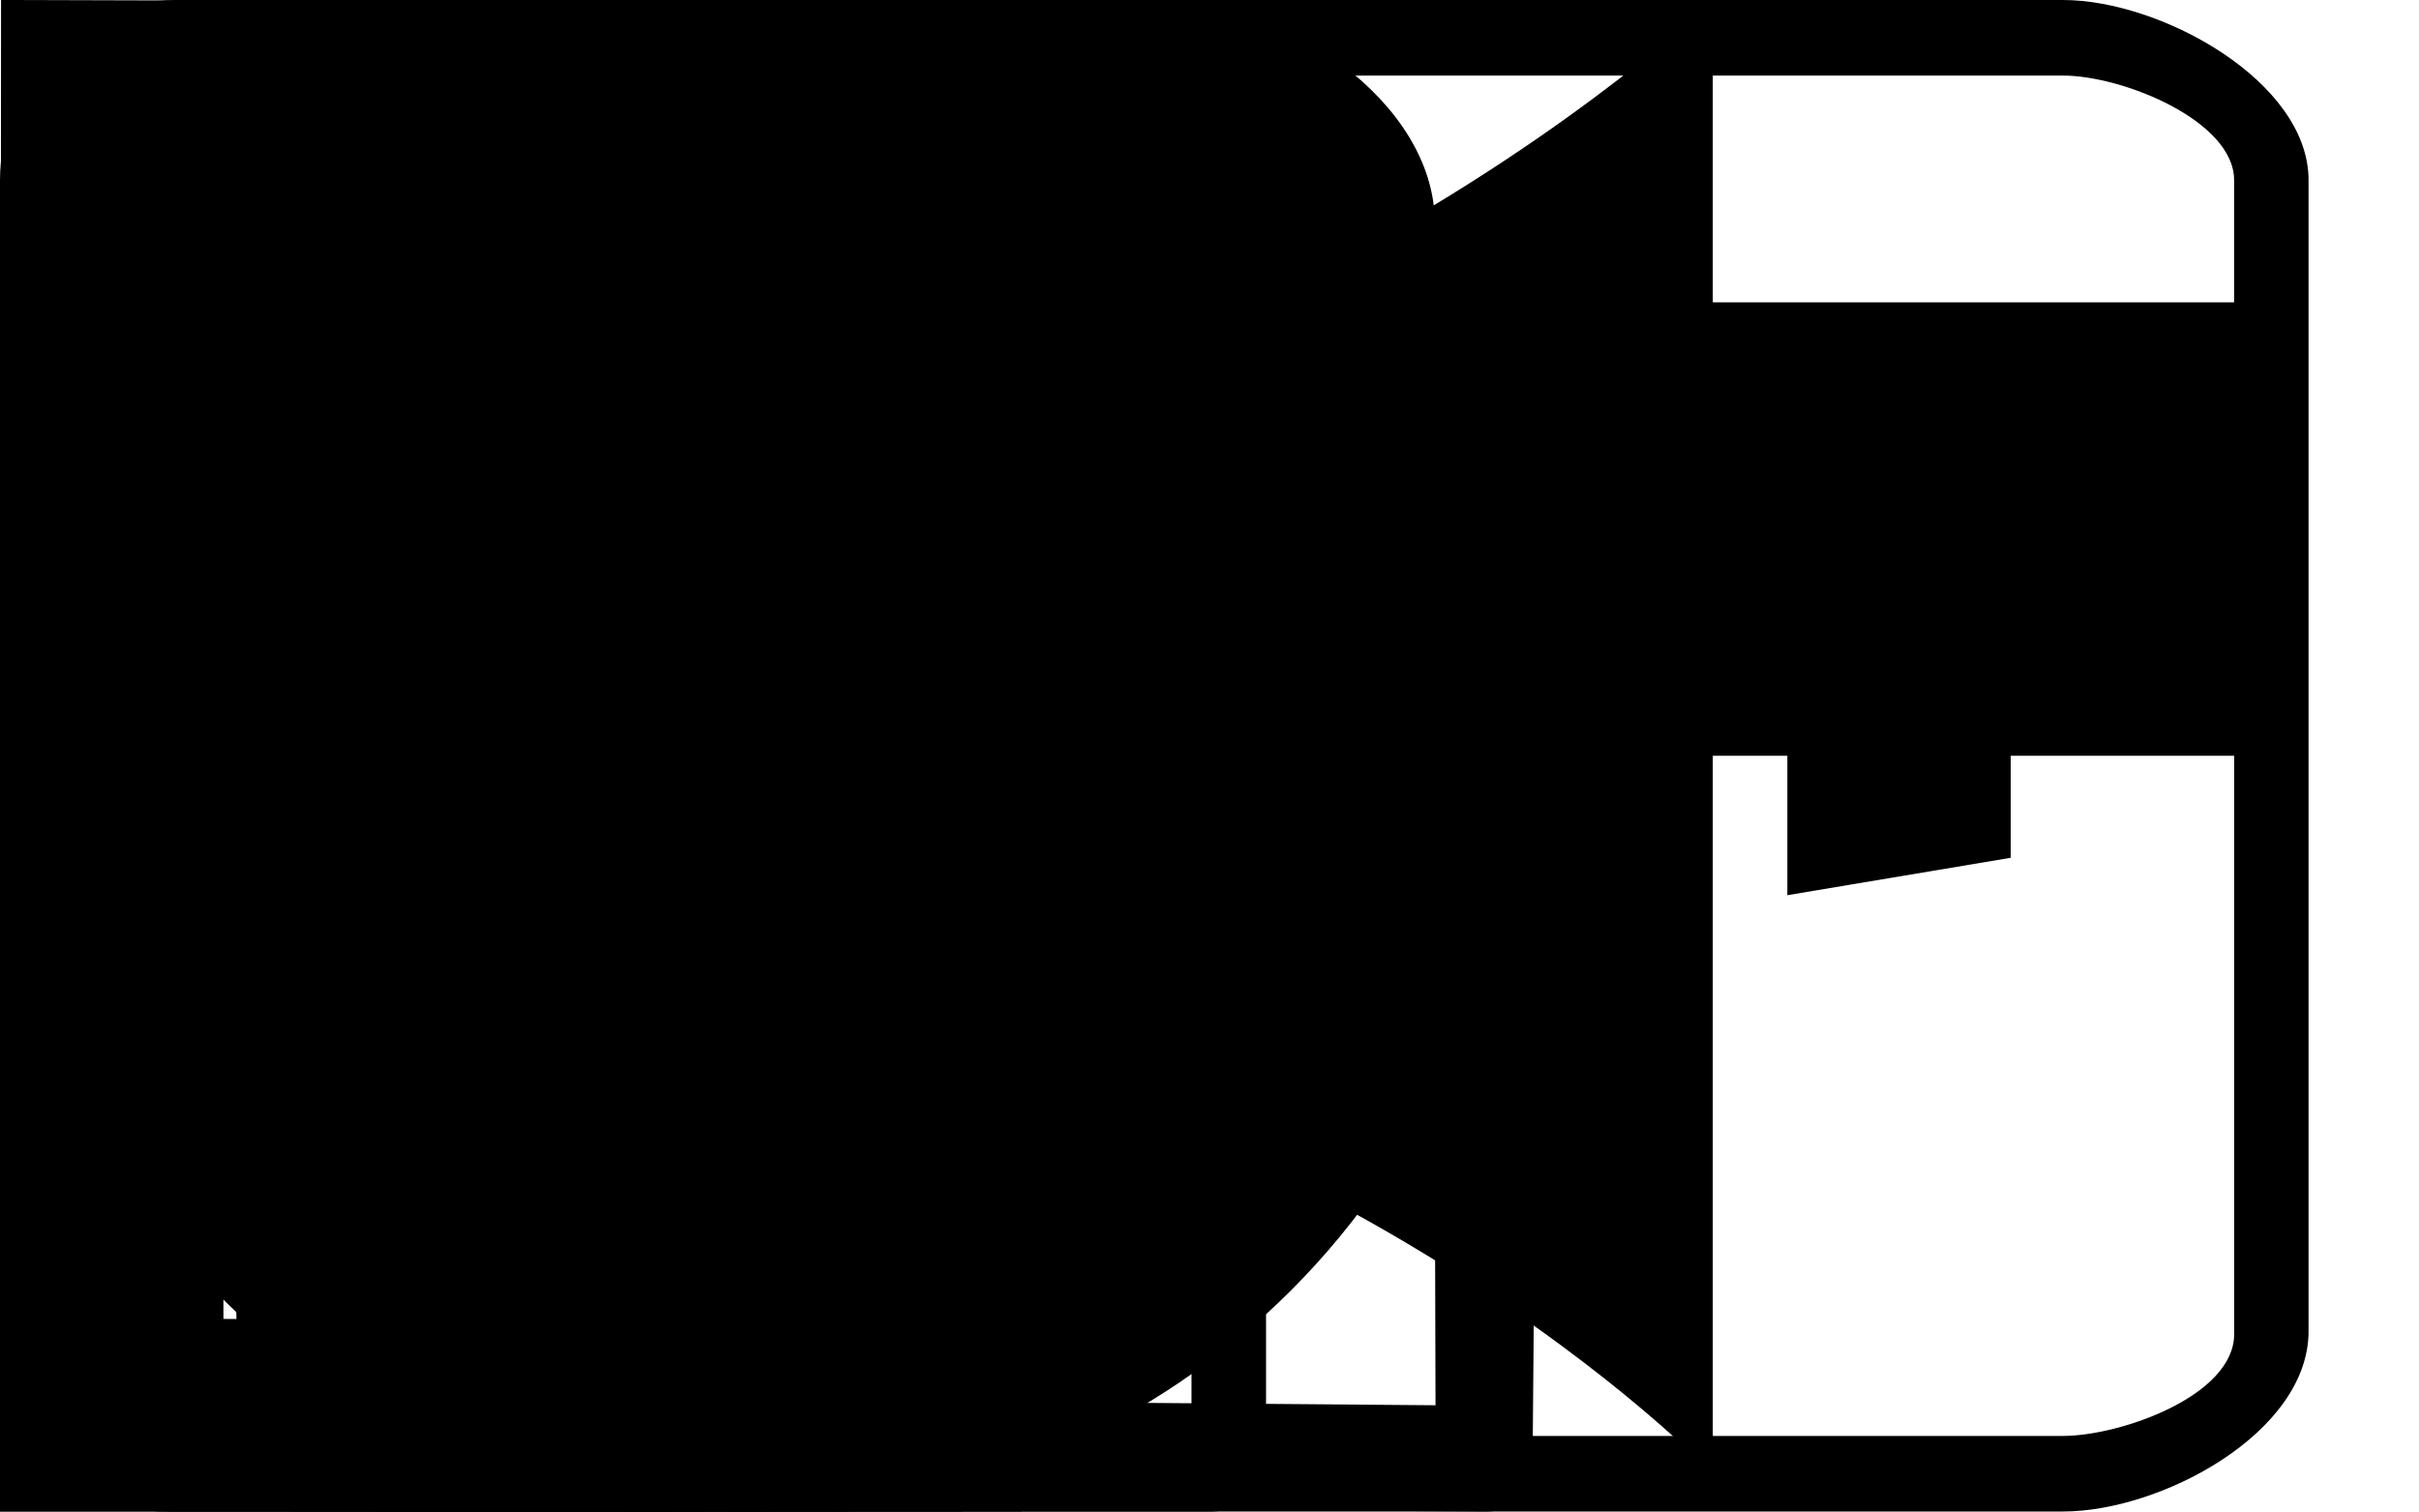
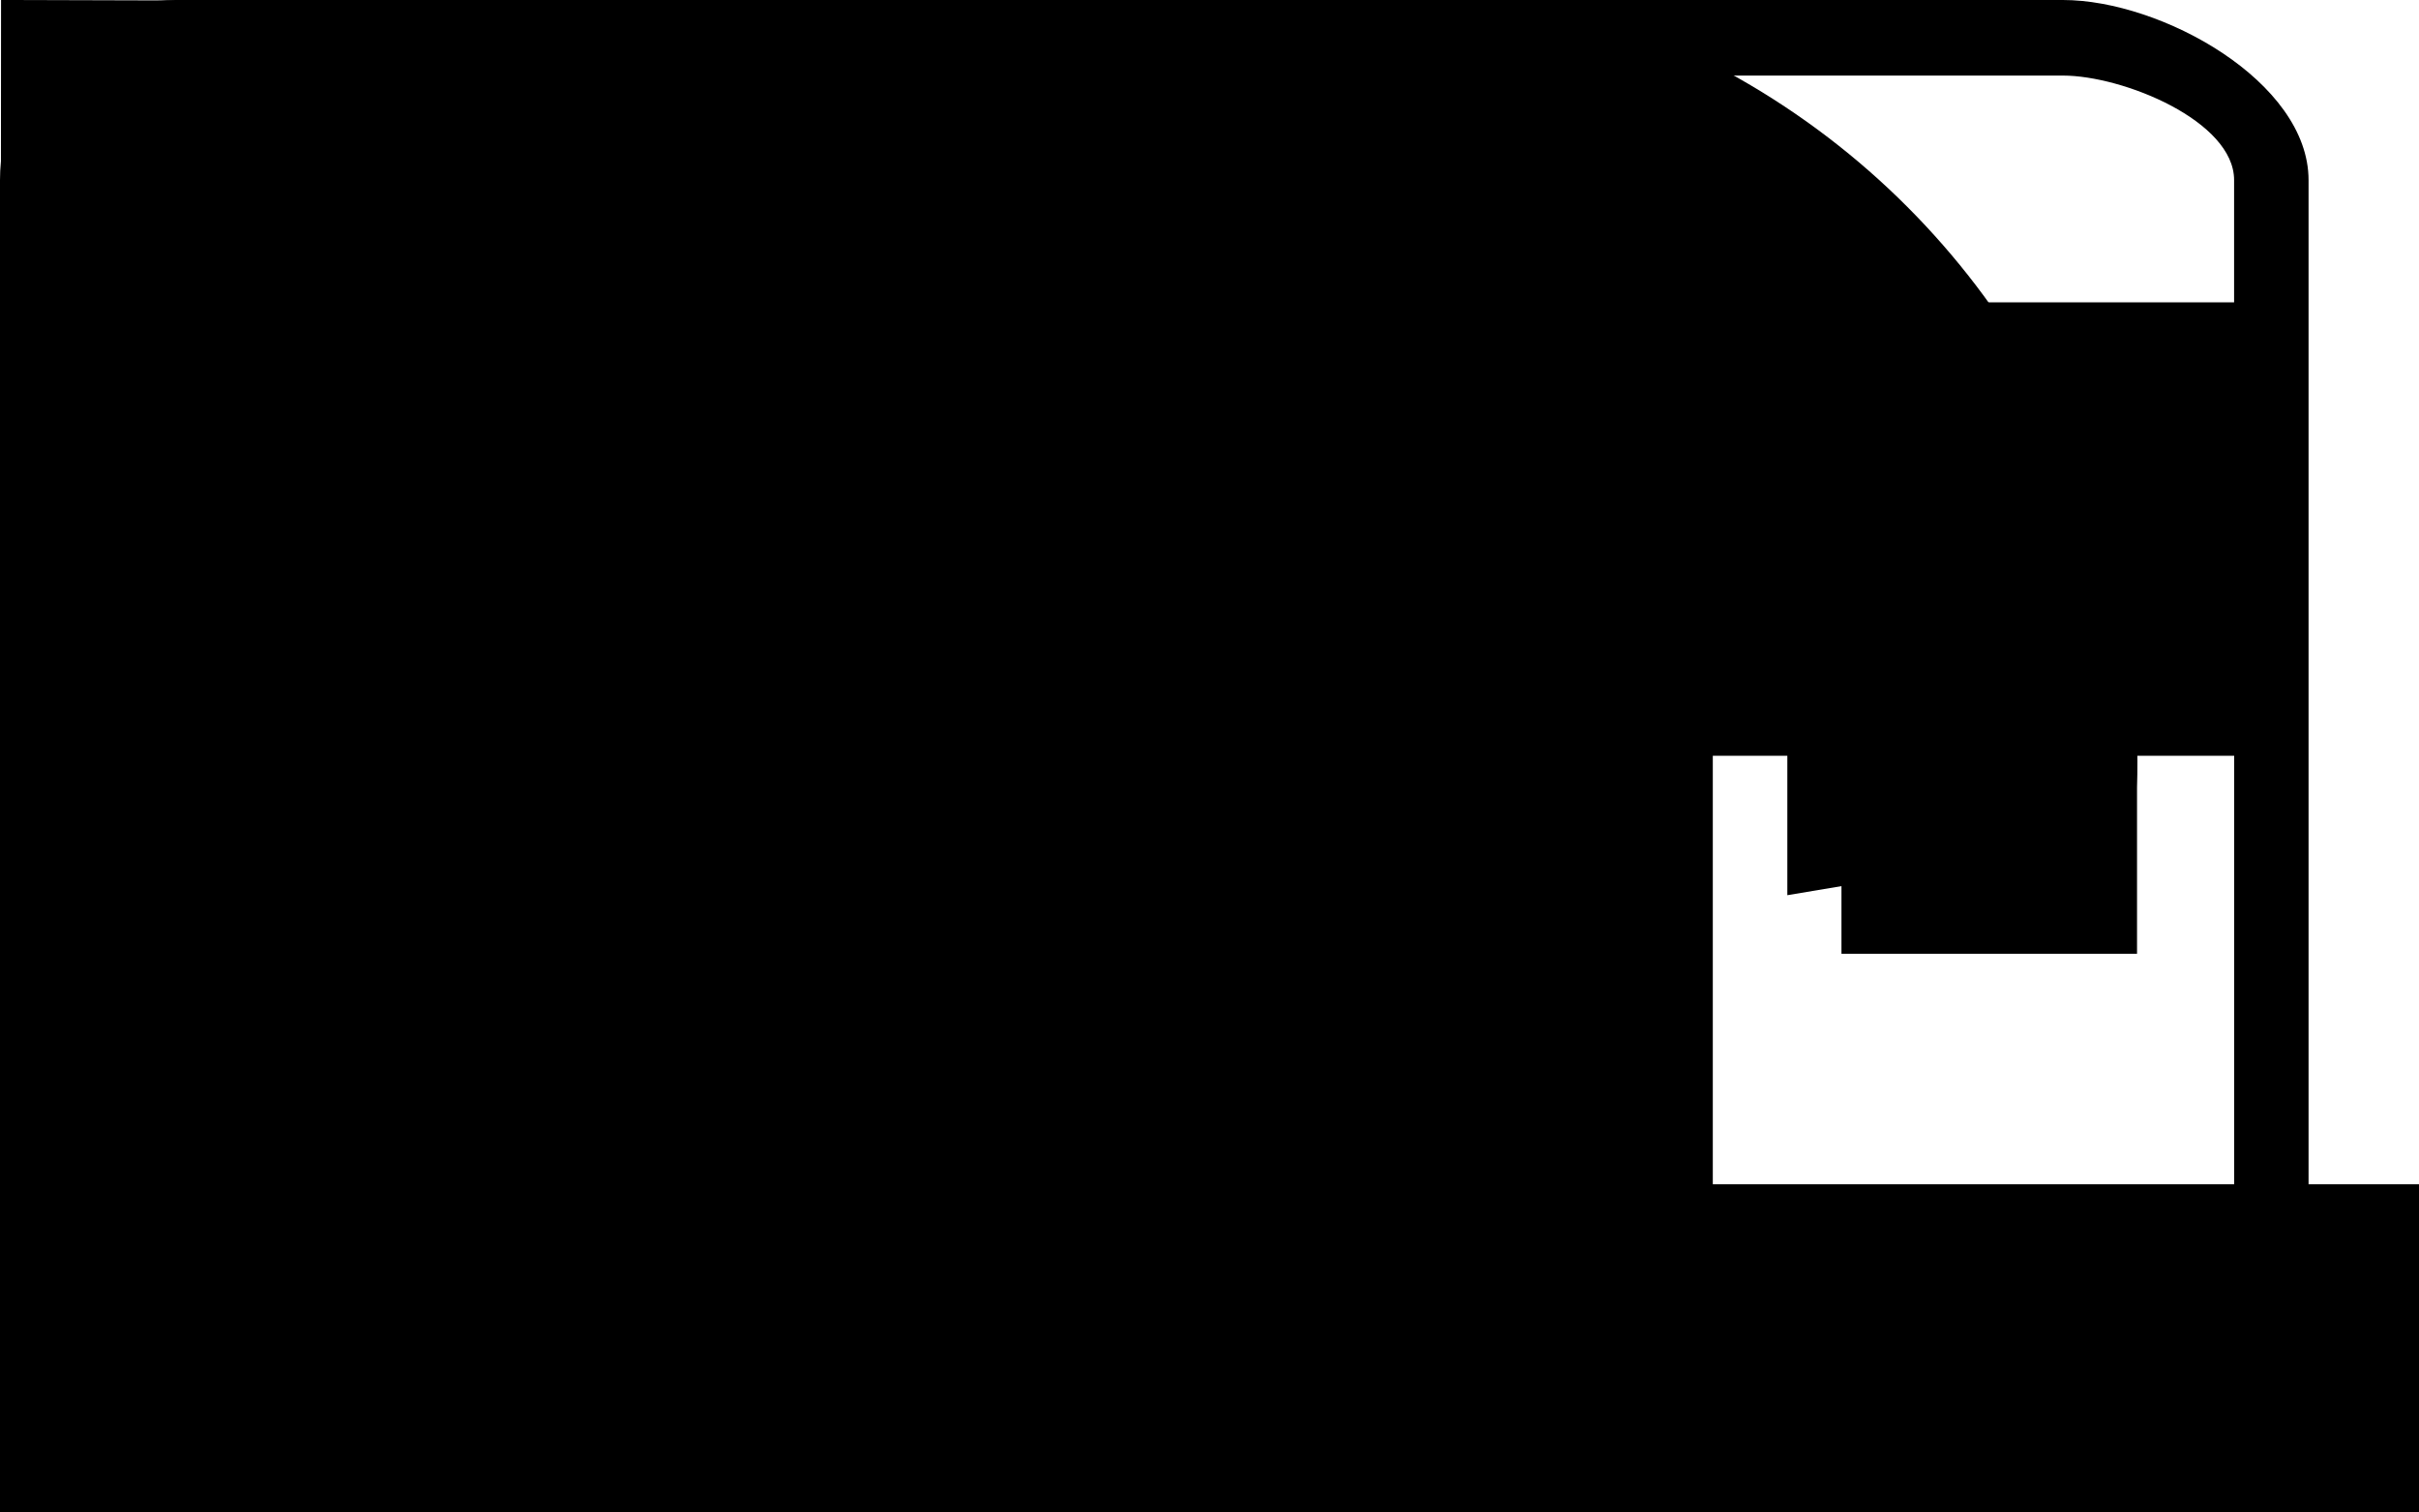
<svg id="quicklinks-icons" viewBox="0 0 32 20">
  <path id="quicklinks-payments" d="M3.731,17h3.107c0.327,0,0.615-0.109,0.65-0.445     C7.525,16.22,7.272,16,6.948,16H3.841c-0.326,0-0.615,0.107-0.651,0.443C3.153,16.778,3.407,17,3.731,17z M8.971,17h5.636     c0.326,0,0.58-0.222,0.543-0.557C15.114,16.146,14.897,16,14.606,16H9.079c-0.323,0-0.615,0.107-0.65,0.443     C8.429,16.778,8.646,17,8.971,17L8.971,17z M30.539,2.383v15.232c0,1.341-1.948,2.385-3.249,2.385H2.323C1.057,20,0,18.918,0,17.615     V2.383C0,1.08,1.057,0,2.323,0H27.29C28.591,0,30.539,1.08,30.539,2.383z M0.985,4h28.569V2.383C29.555,1.602,28.087,1,27.29,1     H2.323c-0.76,0-1.338,0.564-1.338,1.383V4z M29.555,10H0.985v7.652C0.985,18.436,1.527,19,2.323,19H27.29     c0.758,0,2.265-0.529,2.265-1.348V10z" />
  <path id="quicklinks-contact" d="M3.37,13.549C0.127,8.787-0.853,4.211,0.769,2.95     C1.625,2.256,1.87,2.13,1.962,2.13l3.091,4.574c-1.041,0.977-0.857,3.248,0.521,5.268c1.379,2.018,3.366,2.996,4.621,2.301     l3.093,4.575c-0.367,0.315-0.734,0.631-1.165,0.884C10.409,20.867,6.584,18.312,3.37,13.549z M13.685,18.187l-3.001-4.417     c-0.183-0.252-0.122-0.6,0.123-0.789l1.469-1.072c0.247-0.189,0.583-0.125,0.768,0.127l2.997,4.384     c0.184,0.254,0.123,0.6-0.121,0.788l-1.5,1.104C14.174,18.501,13.838,18.438,13.685,18.187L13.685,18.187z M5.635,6.357L2.666,1.972     c-0.184-0.252-0.123-0.6,0.122-0.789l1.468-1.072c0.247-0.189,0.582-0.127,0.767,0.125l3.001,4.417     C8.207,4.905,8.145,5.253,7.9,5.442L6.4,6.515C6.155,6.705,5.818,6.641,5.635,6.357L5.635,6.357z M11.205,3.833     c-0.459,0.063-0.796,0.537-0.704,1.01c0.091,0.473,0.521,0.82,0.979,0.725c0.152-0.031,0.305,0,0.458,0.033     c0.337,0.125,0.614,0.315,0.798,0.631c0.244,0.347,0.428,0.757,0.488,1.198c0.063,0.379,0.031,0.758-0.061,1.137     c-0.121,0.473,0.184,0.945,0.643,1.072c0.429,0.094,0.857-0.127,1.01-0.568c0.184-0.6,0.215-1.262,0.123-1.893     c-0.123-0.726-0.398-1.419-0.826-1.987c-0.429-0.568-1.01-1.01-1.682-1.23C12.001,3.801,11.602,3.77,11.205,3.833L11.205,3.833z      M10.746,0.585c-0.459,0.092-0.766,0.535-0.674,1.008c0.093,0.474,0.52,0.789,0.979,0.694c0.887-0.157,1.807-0.031,2.602,0.379     C14.388,3.044,15,3.581,15.461,4.274c0.49,0.727,0.826,1.547,0.979,2.398c0.213,1.198,0.061,2.429-0.46,3.501     c-0.184,0.441,0,0.947,0.429,1.167c0.398,0.19,0.889,0,1.103-0.377c0.673-1.421,0.888-3.03,0.612-4.576     c-0.215-1.134-0.643-2.207-1.316-3.122c-0.644-0.915-1.47-1.672-2.449-2.145C13.256,0.521,11.969,0.332,10.746,0.585L10.746,0.585z" />
  <path id="quicklinks-download" d="M13.592,19.999H0v-3.434c0-0.4,0.105-0.733,0.493-0.733     c0.39,0,0.493,0.333,0.493,0.733v2.434h10.837v-2.434c0-0.4,0.48-0.733,0.869-0.733s0.79,0.333,0.79,0.733l0.032,3.434H13.592z      M13.625,7.6c-0.518-0.532-1.264-0.532-1.781,0l-2.978,3.167V1.766c0-0.932-0.508-1.73-1.413-1.765     C6.547-0.034,5.911,0.7,5.911,1.634V10.8L2.54,7.6c-0.518-0.532-1.492-0.532-2.008,0C0.013,8.132-0.054,9,0.465,9.532l6.563,6.8     l6.614-6.8C14.158,9,14.142,8.132,13.625,7.6z" />
  <path id="quicklinks-faq" d="M9.702,20C4.331,20,0,15.536,0,10C0,4.463,4.331,0,9.702,0     c5.373,0,9.703,4.463,9.703,10C19.404,15.536,15.074,20,9.702,20z M9.702,1.342C5.08,1.342,1.303,5.235,1.303,10     c0,4.764,3.743,8.656,8.398,8.656c4.657,0,8.398-3.857,8.398-8.656C18.1,5.235,14.358,1.342,9.702,1.342z M9.539,16.645     c-0.944,0-1.726-0.807-1.726-1.779c0-0.974,0.782-1.778,1.726-1.778c0.945,0,1.725,0.805,1.725,1.778     C11.264,15.838,10.483,16.645,9.539,16.645z M10.827,11.376V12H7.872v-1.061c0-1.678,2.657-2.617,2.657-3.624     c-0.033-0.638-0.495-1.141-1.146-1.141c-0.682,0-1.207,0.603-1.761,1.341L5.78,5.738c1.106-1.477,2.417-2.383,4.01-2.383     c2.117,0,3.693,1.543,3.693,3.994C13.483,9.697,10.827,10.269,10.827,11.376z" />
  <path id="quicklinks-home" d="M19.645,8.027c-0.357,0-0.65,0.301-0.682,0.669l0.027,9.898     l-4.223-0.034v-5.651c0-0.167-0.224-0.472-0.352-0.604C14.285,12.17,13.965,12,13.771,12H9.325c-0.358,0-0.468,0.508-0.468,0.909V19     H4.557L4.426,8.898c0.032-0.367-0.317-0.805-0.674-0.837C3.395,8.028,2.946,8.261,2.946,8.662v0.1L3.167,19.33     c0,0.368,0.35,0.67,0.74,0.67h5.418c0.357,0,0.517-0.302,0.517-0.67V14h3.941v5.297c0,0.368-0.022,0.668,0.334,0.668L19.671,20     c0.357,0,0.569-0.302,0.603-0.67l0.09-10.601C20.363,8.361,20,8.027,19.645,8.027L19.645,8.027z M23.083,7.225L12.05,0.051     C12.017,0.051,12.017,0,11.985,0h-0.032h-0.097h-0.357c-0.034,0-0.065,0-0.097,0h-0.033l-0.031,0.051L0.304,7.217     c-0.324,0.199-0.39,0.638-0.194,0.94c0.131,0.2,0.324,0.336,0.552,0.336c0.13,0,0.26-0.033,0.357-0.101l10.676-6.922l10.675,6.923     c0.324,0.201,0.714,0.102,0.909-0.199C23.473,7.858,23.407,7.425,23.083,7.225L23.083,7.225z" />
  <path id="quicklinks-livechat" d="M15.378,0H2.882C1.293,0,0,1.323,0,2.961v9.605     c0,1.636,1.293,2.646,2.882,2.646h2.689L4.288,20l6.904-4.788h4.186c1.591,0,3.604-1.039,3.604-2.677V2.961     C18.981,1.323,16.937,0,15.378,0z M11.989,12.169H2.997v-1.014h8.992V12.169z M14.986,9.127H2.997V8.113h11.989V9.127z      M14.986,7.099H2.997V6.084h11.989V7.099z M14.986,4.057H2.997V3.042h11.989V4.057z" />
  <path id="quicklinks-logout" d="M12.729,0.036V4h-0.984V2.583L2.877,2.652v14.799l8.867,0.07V16     h0.984v4H0L0.014,0L12.729,0.036z M6.705,5.374l3.2,2.897L3.862,8.237v3.316l6.043-0.07L6.561,14.31l3.729,0.14l4.879-4.468     L10.226,5.34L6.705,5.374z" />
  <path id="quicklinks-notification" d="M12.579,16.659c-0.976-1.564,0.601-6.525,1.604-8.563     c1.002-2.036-0.059-3.926-0.66-4.752c0.803-0.62,0.975-1.802,0.373-2.598c-0.602-0.798-1.747-1.004-2.521-0.383     c-0.458,0.353-0.716,0.884-0.716,1.475c-1.031,0-3.15,0.295-4.095,2.274c-1.004,2.038-3.926,6.318-5.73,6.436     c-1.804,0.118-0.801,3.781,4.239,6.378C10.113,19.521,13.552,18.223,12.579,16.659z M12.806,1.1     c0.403,0.207,0.546,0.738,0.345,1.122c-0.087,0.147-0.17,0.268-0.313,0.355c-0.373-0.266-0.774-0.473-1.205-0.622     c-0.028-0.176,0-0.354,0.085-0.501C11.918,1.041,12.404,0.894,12.806,1.1z M10.2,3.462C9.97,3.551,9.741,3.667,9.542,3.817     C9.141,4.14,8.796,4.525,8.48,4.968C8.166,5.411,7.878,5.854,7.593,6.325L6.733,7.773C6.16,8.775,5.501,9.721,4.786,10.607     c-0.373,0.443-0.801,0.856-1.289,1.181c-0.229,0.177-0.516,0.296-0.772,0.414c-0.288,0.117-0.573,0.147-0.86,0.147     c0.487-0.236,0.916-0.562,1.289-1.005c0.343-0.413,0.659-0.855,0.944-1.298c0.573-0.916,1.118-1.89,1.69-2.864     C5.931,6.946,6.075,6.71,6.248,6.443c0.171-0.266,0.315-0.472,0.486-0.708l0.517-0.71c0.172-0.235,0.371-0.441,0.573-0.648     C8.022,4.17,8.251,3.964,8.48,3.787C8.71,3.61,8.996,3.432,9.253,3.314c0.288-0.117,0.572-0.177,0.89-0.177     c0.142,0,0.286,0.029,0.428,0.06c0.144,0.029,0.286,0.088,0.401,0.178C10.715,3.344,10.458,3.375,10.2,3.462L10.2,3.462z      M8.452,18.52c-0.574-0.117-1.146-0.297-1.719-0.502c-0.057,1.033,0.688,1.92,1.691,1.978c0.772,0.061,1.518-0.414,1.803-1.18     C9.626,18.756,9.054,18.667,8.452,18.52L8.452,18.52z" />
  <path id="quicklinks-promotions" d="M9.545,5.806c0.03,0.127,0.121,0.189,0.243,0.158     c0.061,0,0.091-0.031,0.121-0.096c0.458-1.256,1.463-2.261,2.195-1.694c0.853,0.659-0.274,1.632-0.884,2.103     c-0.184,0.158-0.061,0.347,0.213,0.284c0.608-0.126,1.584-0.503,2.131-1.225c0.52-0.724,0.55-1.539,0.094-2.136     c-0.611-0.88-1.586-0.722-2.072-0.598C10.609,2.949,9.392,4.519,9.545,5.806z M13.26,6.246c-0.059,0.127,0.185,0.378,0.398,0.252     c0.698-0.377,1.492-0.596,2.283-0.66c-0.122-0.376-0.365-0.69-0.67-0.909C14.479,5.209,13.809,5.65,13.26,6.246z M9.179,6.592     C9.453,6.655,9.513,6.246,9.3,6.152C7.992,5.681,7.107,4.802,7.26,3.201c0.184-1.727,1.858-1.854,3.017-0.283     c0.395-0.281,0.822-0.532,1.247-0.69c-1.035-2.386-3.746-2.604-4.934-1.82C5.462,1.128,5.311,2.479,5.432,3.264     C5.738,5.241,7.292,6.089,9.179,6.592L9.179,6.592z M6.529,6.373C6.925,6.435,6.863,5.933,6.62,5.837     c-1.888-0.753-2.954-2.573-3.168-2.92C2.842,3.232,2.477,3.891,2.508,4.582C3.208,5.493,4.945,6.183,6.529,6.373z M17.586,7H0.588     C0.254,7,0,7.283,0,7.597v4.333C0,12.275,0.254,13,0.588,13H1.97v6.403C1.97,19.747,1.807,20,2.112,20h13.92     c0.336,0,0.716-0.284,0.716-0.597V13h0.808c0.336,0,1.162-0.725,1.162-1.039V7.628C18.718,7.314,18.029,7,17.723,7H17.586z      M0.985,11V8h5.911v3H0.985z M15.762,19h-3.939v-6H6.896v6h-3.94v-6h12.806V19L15.762,19z M16.748,11h-4.926V8h4.926V11z" />
  <path id="quicklinks-settings" d="M12.945,10c0-0.92-0.315-1.706-0.947-2.356     c-0.631-0.651-1.395-0.977-2.287-0.977c-0.892,0-1.652,0.325-2.285,0.977C6.793,8.294,6.478,9.08,6.478,10s0.315,1.706,0.948,2.357     c0.633,0.65,1.394,0.976,2.285,0.976c0.893,0,1.656-0.325,2.287-0.976C12.63,11.706,12.945,10.92,12.945,10z M19.703,8.58v2.892     c0,0.104-0.178,0.204-0.246,0.3c-0.066,0.094-0.224,0.15-0.324,0.168l-2.375,0.364c-0.158,0.47-0.341,0.863-0.511,1.186     c0.297,0.434,0.737,1.033,1.345,1.797c0.082,0.104,0.121,0.212,0.121,0.325s-0.041,0.212-0.115,0.3     c-0.229,0.32-0.648,0.79-1.253,1.406c-0.606,0.615-1.002,0.924-1.187,0.924c-0.104,0-0.212-0.038-0.331-0.117l-1.743-1.406     c-0.37,0.199-0.753,0.365-1.148,0.495c-0.135,1.181-0.256,1.987-0.366,2.421C11.51,19.877,11.357,20,11.113,20H8.311     C8.193,20,8.088,19.962,8,19.89c-0.088-0.075-0.137-0.167-0.146-0.281l-0.353-2.396c-0.412-0.139-0.791-0.3-1.137-0.482     l-1.781,1.394c-0.083,0.079-0.189,0.117-0.315,0.117c-0.118,0-0.223-0.048-0.316-0.143c-1.06-0.99-1.754-1.72-2.083-2.188     c-0.06-0.088-0.088-0.187-0.088-0.3c0-0.104,0.033-0.204,0.102-0.3c0.126-0.183,0.341-0.47,0.643-0.866     c0.304-0.394,0.532-0.7,0.683-0.917c-0.228-0.435-0.401-0.864-0.519-1.289l-2.311-0.352c-0.11-0.017-0.203-0.071-0.271-0.163     C0.04,11.634,0,11.531,0,11.419v-2.89c0-0.104,0.04-0.204,0.106-0.3c0.068-0.097,0.15-0.153,0.243-0.17L2.7,7.694     c0.119-0.399,0.282-0.798,0.493-1.197C2.856,6.002,2.405,5.404,1.842,4.7C1.757,4.596,1.716,4.491,1.716,4.389     c0-0.087,0.037-0.188,0.113-0.3c0.22-0.313,0.635-0.78,1.245-1.4c0.611-0.62,1.009-0.931,1.193-0.931     c0.109,0,0.219,0.044,0.329,0.13L6.339,3.28C6.71,3.082,7.093,2.917,7.49,2.787c0.134-1.181,0.256-1.988,0.363-2.422     C7.914,0.122,8.064,0,8.311,0h2.803c0.119,0,0.221,0.037,0.311,0.112c0.088,0.072,0.137,0.167,0.146,0.278l0.353,2.396     c0.413,0.139,0.792,0.298,1.139,0.481l1.793-1.395c0.074-0.077,0.176-0.116,0.305-0.116c0.107,0,0.213,0.044,0.314,0.13     c1.086,1.033,1.78,1.771,2.083,2.213c0.061,0.07,0.09,0.166,0.09,0.288c0,0.103-0.035,0.203-0.102,0.298     c-0.126,0.184-0.341,0.472-0.646,0.866c-0.303,0.396-0.529,0.701-0.681,0.919c0.218,0.434,0.39,0.859,0.519,1.276l2.312,0.364     c0.108,0.018,0.343,0.071,0.409,0.162C19.525,8.365,19.703,8.467,19.703,8.58z" />
  <path id="quicklinks-announcement" d="M0.985,7.838L0,8.198v3.152l0.985,0.359V13H3.94V7H0.985V7.838     z M23.644,7.657v4.188l2.955-0.495V8.198L23.644,7.657z M4.926,6.712V13l0,0v7h3.94v-6.938c8.866,1.217,13.792,6.443,13.792,6.443V0     C22.658,0,15.762,6.712,4.926,6.712z" />
  <path id="quicklinks-language" d="M10,0C4.463,0,0,4.463,0,10s4.463,10,10,10s10-4.463,10-10S15.537,0,10,0z      M7.215,1.879C6.577,2.45,6.007,3.154,5.604,3.893c-0.1,0.168-0.201,0.369-0.268,0.57L5.269,4.597L5.135,4.564     c-0.47-0.101-0.974-0.235-1.443-0.369C4.665,3.154,5.873,2.349,7.215,1.879z M1.409,9.564C1.51,7.886,2.081,6.275,3.087,4.899     c0.537,0.201,1.074,0.369,1.61,0.503l0.202,0.033L4.832,5.638C4.43,6.846,4.195,8.121,4.161,9.396v0.168H1.409z M1.409,10.436     l2.752-0.033v0.168c0.034,1.275,0.269,2.551,0.671,3.759l0.067,0.201l-0.202,0.067c-0.537,0.134-1.074,0.302-1.61,0.503     C2.081,13.758,1.51,12.114,1.409,10.436z M3.691,15.805c0.47-0.167,0.939-0.268,1.443-0.369l0.134-0.033l0.067,0.135     c0.1,0.201,0.168,0.369,0.268,0.57c0.403,0.771,0.974,1.443,1.611,2.014C5.873,17.65,4.665,16.846,3.691,15.805z M9.564,18.322     l-0.236-0.067c-1.342-0.302-2.348-1.477-2.952-2.617L6.275,15.47l-0.135-0.235l0.269-0.033C7.383,15.066,8.389,15,9.362,14.967     h0.202V18.322z M9.396,14.094c-1.142,0.033-2.282,0.102-3.424,0.303L5.805,14.43l-0.066-0.135C5.303,13.121,5.066,11.912,5,10.671     V10.47h4.53v3.657L9.396,14.094z M9.564,9.564H5.033V9.362c0.067-1.241,0.303-2.483,0.738-3.624l0.067-0.135l0.168,0.034     C7.147,5.805,8.289,5.906,9.43,5.939h0.168L9.564,9.564z M9.564,5.033H9.362C8.355,5,7.383,4.933,6.409,4.799L6.141,4.765     L6.275,4.53l0.101-0.168C7.014,3.222,8.02,2.047,9.328,1.745l0.236-0.067V5.033z M16.309,4.195c-0.47,0.134-0.939,0.268-1.443,0.369     l-0.134,0.033l-0.067-0.134c-0.1-0.201-0.168-0.369-0.268-0.57c-0.403-0.772-0.974-1.443-1.611-2.013     C14.127,2.349,15.336,3.121,16.309,4.195z M10.436,1.678l0.236,0.067c1.342,0.302,2.348,1.477,2.952,2.617l0.101,0.202l0.135,0.235     l-0.269,0.033c-0.974,0.134-1.979,0.201-2.953,0.234h-0.202V1.678z M10.436,5.906h0.202c1.141-0.033,2.282-0.102,3.423-0.303     l0.168-0.033l0.066,0.135C14.697,6.879,14.934,8.088,15,9.329V9.53h-4.564V5.906z M10.436,10.436h4.531v0.202     c-0.067,1.241-0.303,2.45-0.705,3.624l-0.066,0.168l-0.168-0.033c-1.142-0.168-2.282-0.27-3.424-0.303h-0.201v-3.658H10.436z      M10.672,18.289l-0.236,0.066V15h0.202c1.007,0.033,1.979,0.101,2.953,0.234l0.269,0.034l-0.135,0.235l-0.101,0.201     C12.986,16.813,11.98,17.986,10.672,18.289z M12.785,18.121c0.672-0.57,1.208-1.242,1.611-2.014c0.1-0.168,0.201-0.369,0.268-0.57     l0.067-0.135l0.134,0.033c0.471,0.102,0.974,0.235,1.443,0.369C15.336,16.879,14.127,17.65,12.785,18.121z M16.912,15.101     c-0.536-0.201-1.073-0.335-1.644-0.47l-0.202-0.033l0.068-0.201c0.402-1.209,0.637-2.484,0.67-3.759V10.47h2.752     C18.49,12.114,17.92,13.758,16.912,15.101z M15.805,9.564V9.396c-0.033-1.275-0.268-2.551-0.67-3.759l-0.068-0.202l0.202-0.033     c0.536-0.134,1.107-0.268,1.644-0.469c1.008,1.342,1.578,2.987,1.679,4.665L15.805,9.564z" />
+   <g id="quicklinks-change-password">
+     <path class="cls-1" d="M33.06 15.67H2.68A2.68 2.68 0 0 0 0 18.35v25a2.68 2.68 0 0 0 2.68 2.68h30.38a2.68 2.68 0 0 0 2.68-2.68v-25a2.68 2.68 0 0 0-2.68-2.68zM19.78 35.76v4.08a1.91 1.91 0 0 1-3.81 0v-4.08a7.62 7.62 0 1 1 3.81 0z" />
+     <circle class="cls-1" cx="17.87" cy="28.55" r="2.3" />
+     <path class="cls-1" d="M11.36 10.42a6.51 6.51 0 1 1 13 0v2.2h3.91v-2.2a10.42 10.42 0 1 0-20.83 0v2.2h3.9z" />
+   </g>
</svg>
